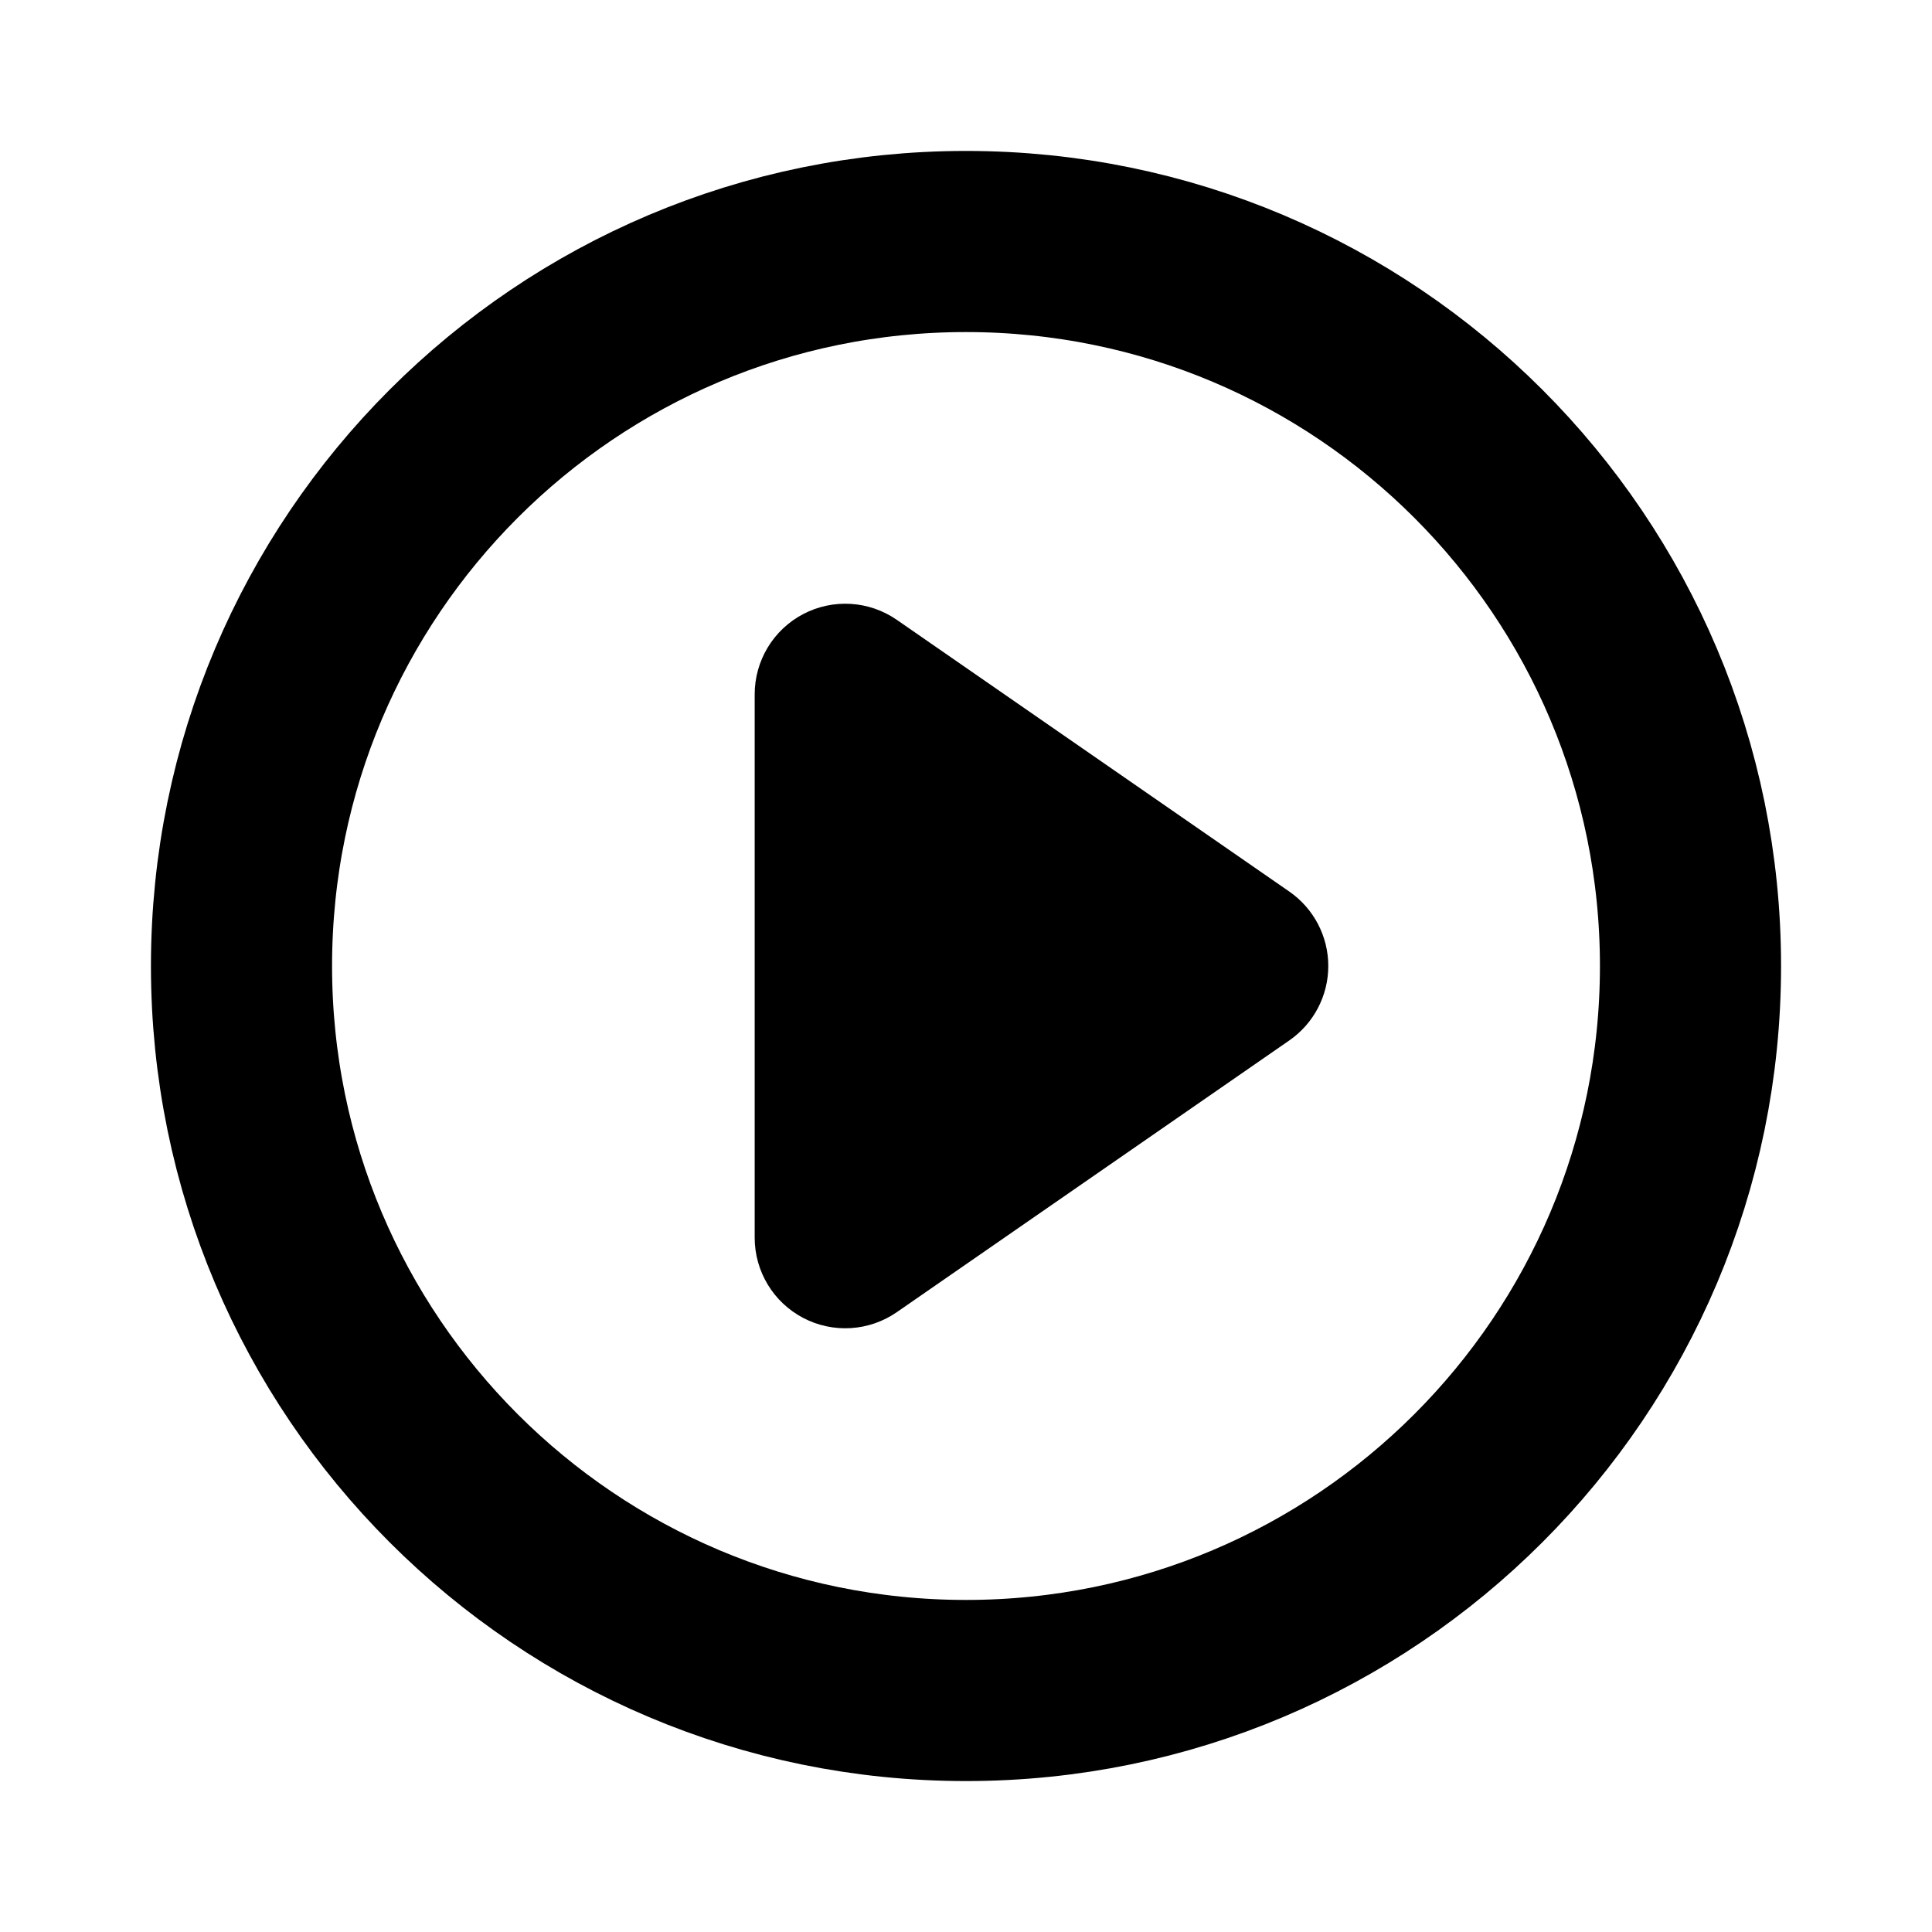
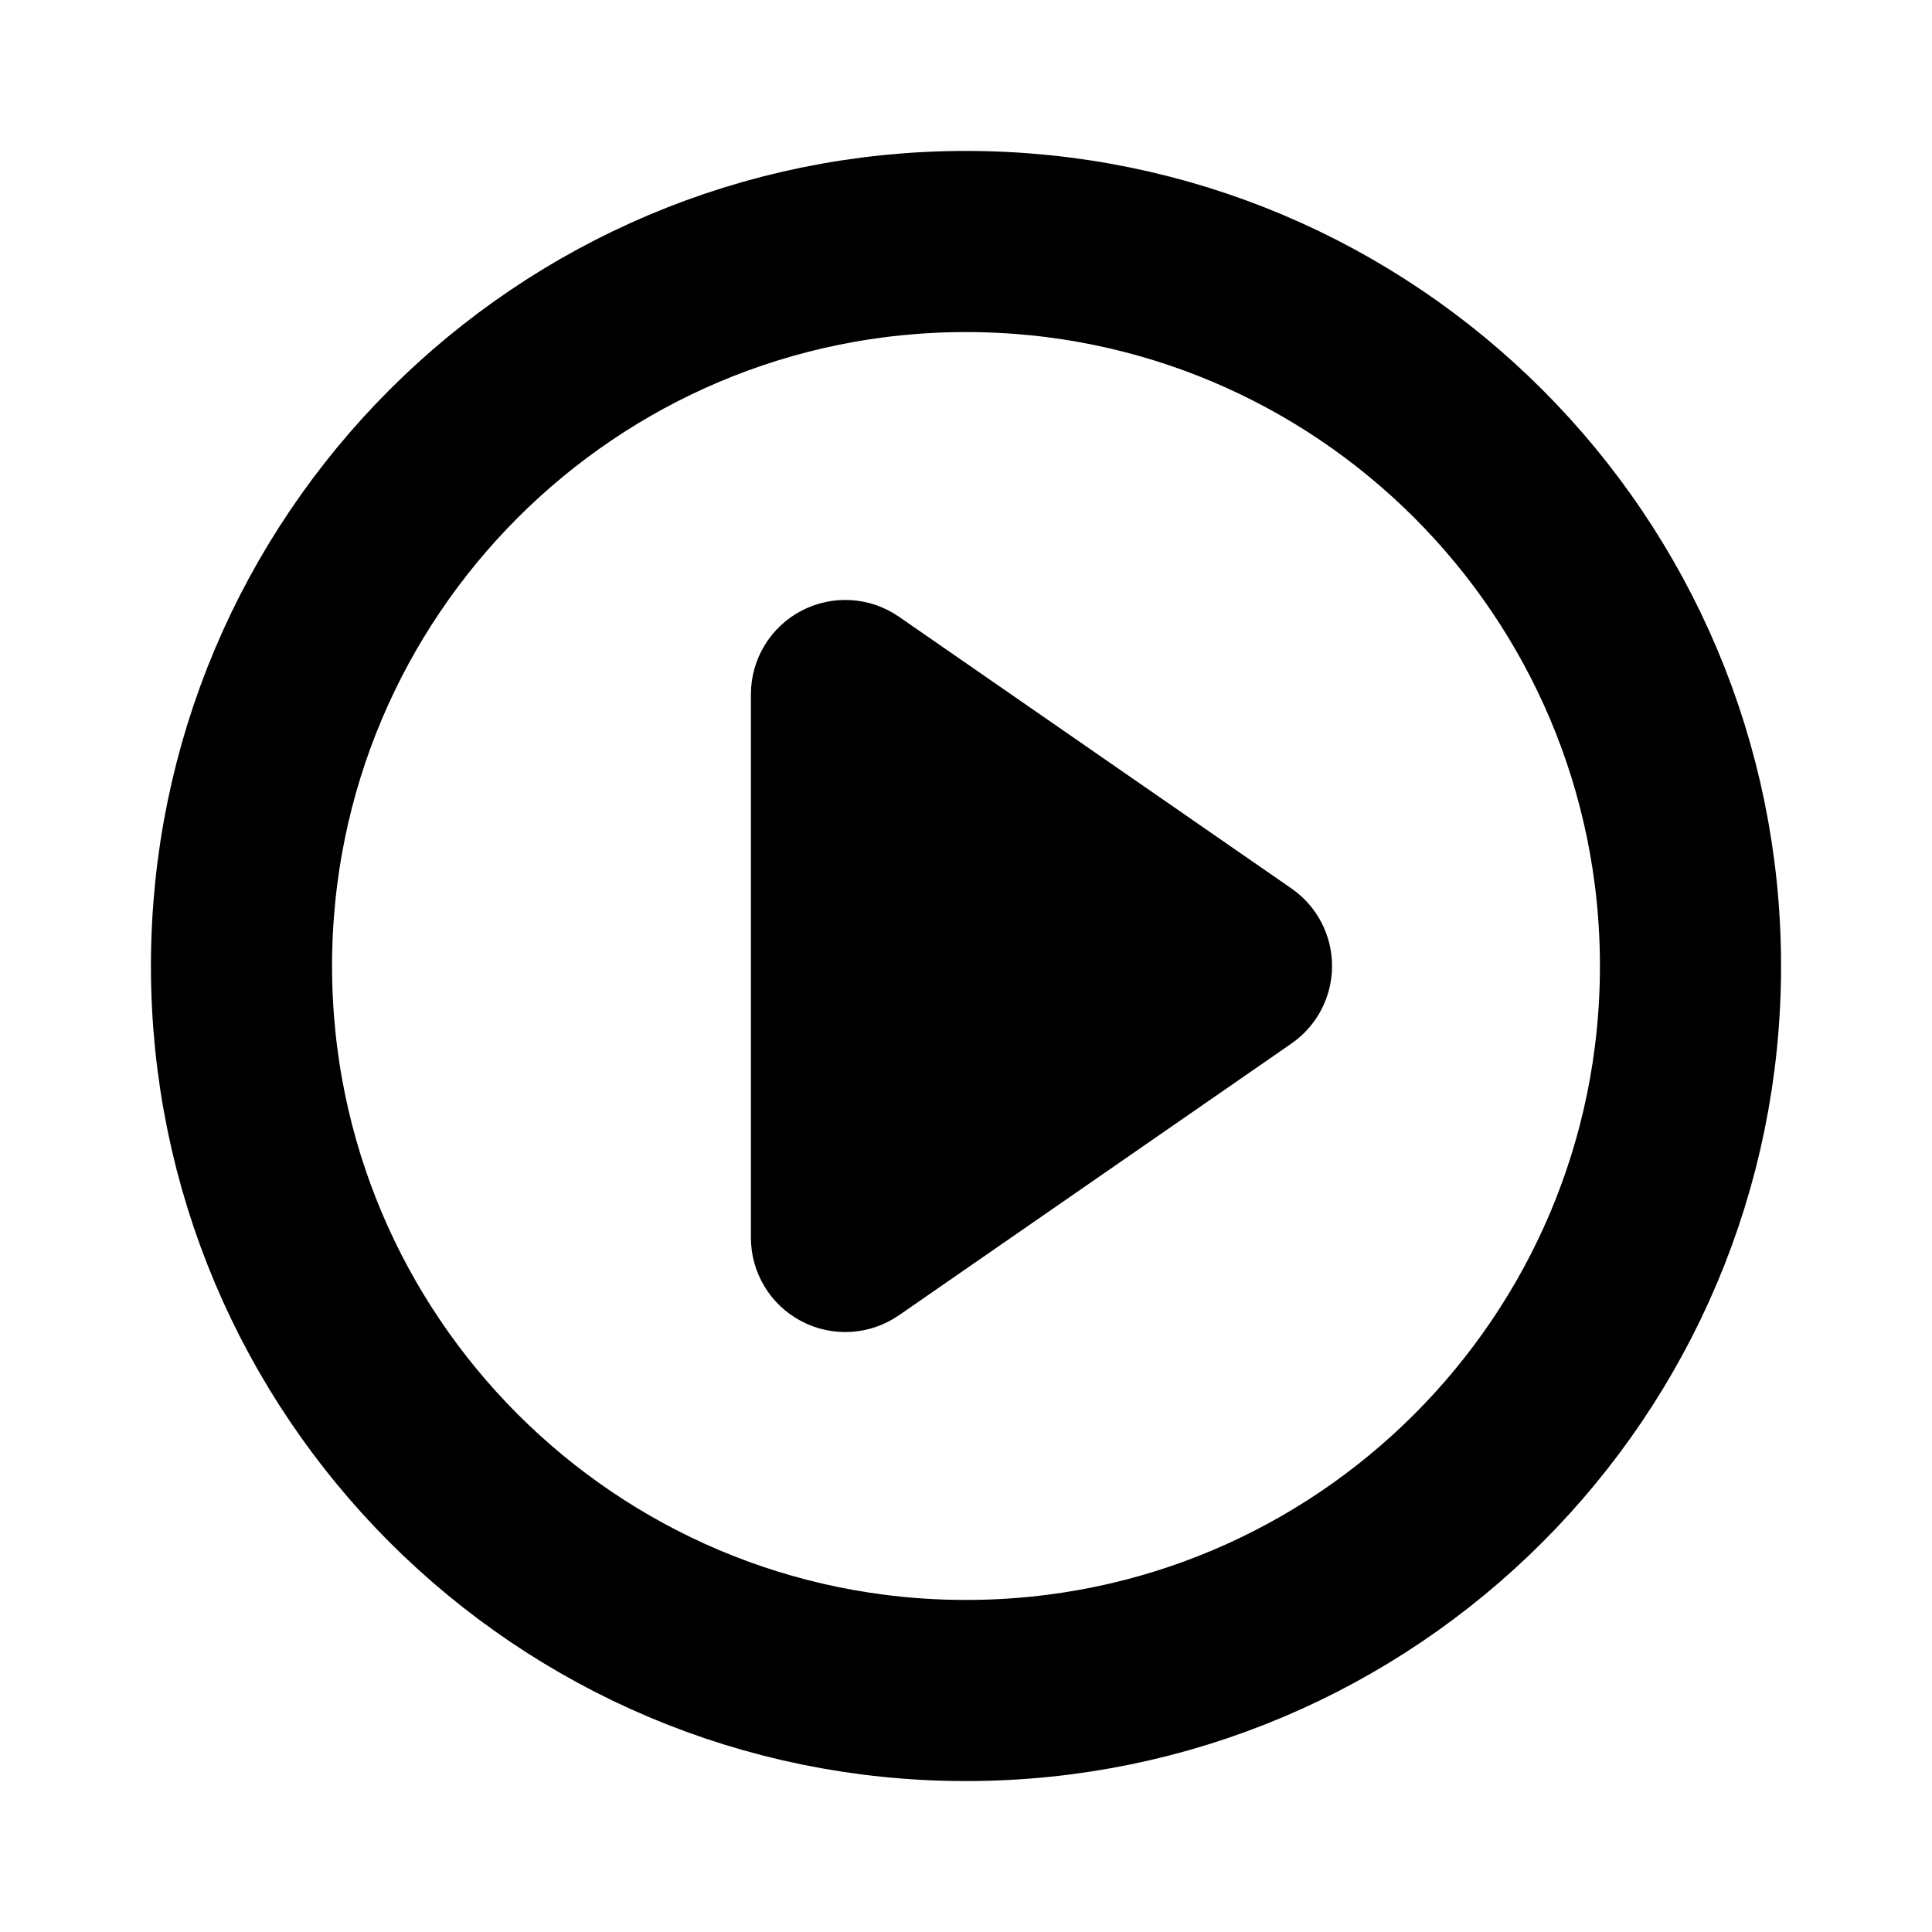
<svg xmlns="http://www.w3.org/2000/svg" viewBox="0 0 256 256">
  <rect width="256" height="256" fill="none" />
-   <path d="M170.83,118.13l-52-36A12,12,0,0,0,100,92v72a12,12,0,0,0,18.83,9.87l52-36a12,12,0,0,0,0-19.74Z" />
+   <path d="M170.83,118.13l-52-36A12,12,0,0,0,100,92v72a12,12,0,0,0,18.83,9.87l52-36a12,12,0,0,0,0-19.74Z" stroke="currentColor" />
  <circle cx="128" cy="128" r="96" fill="none" stroke="currentColor" stroke-linecap="round" stroke-linejoin="round" stroke-width="24" />
</svg>
